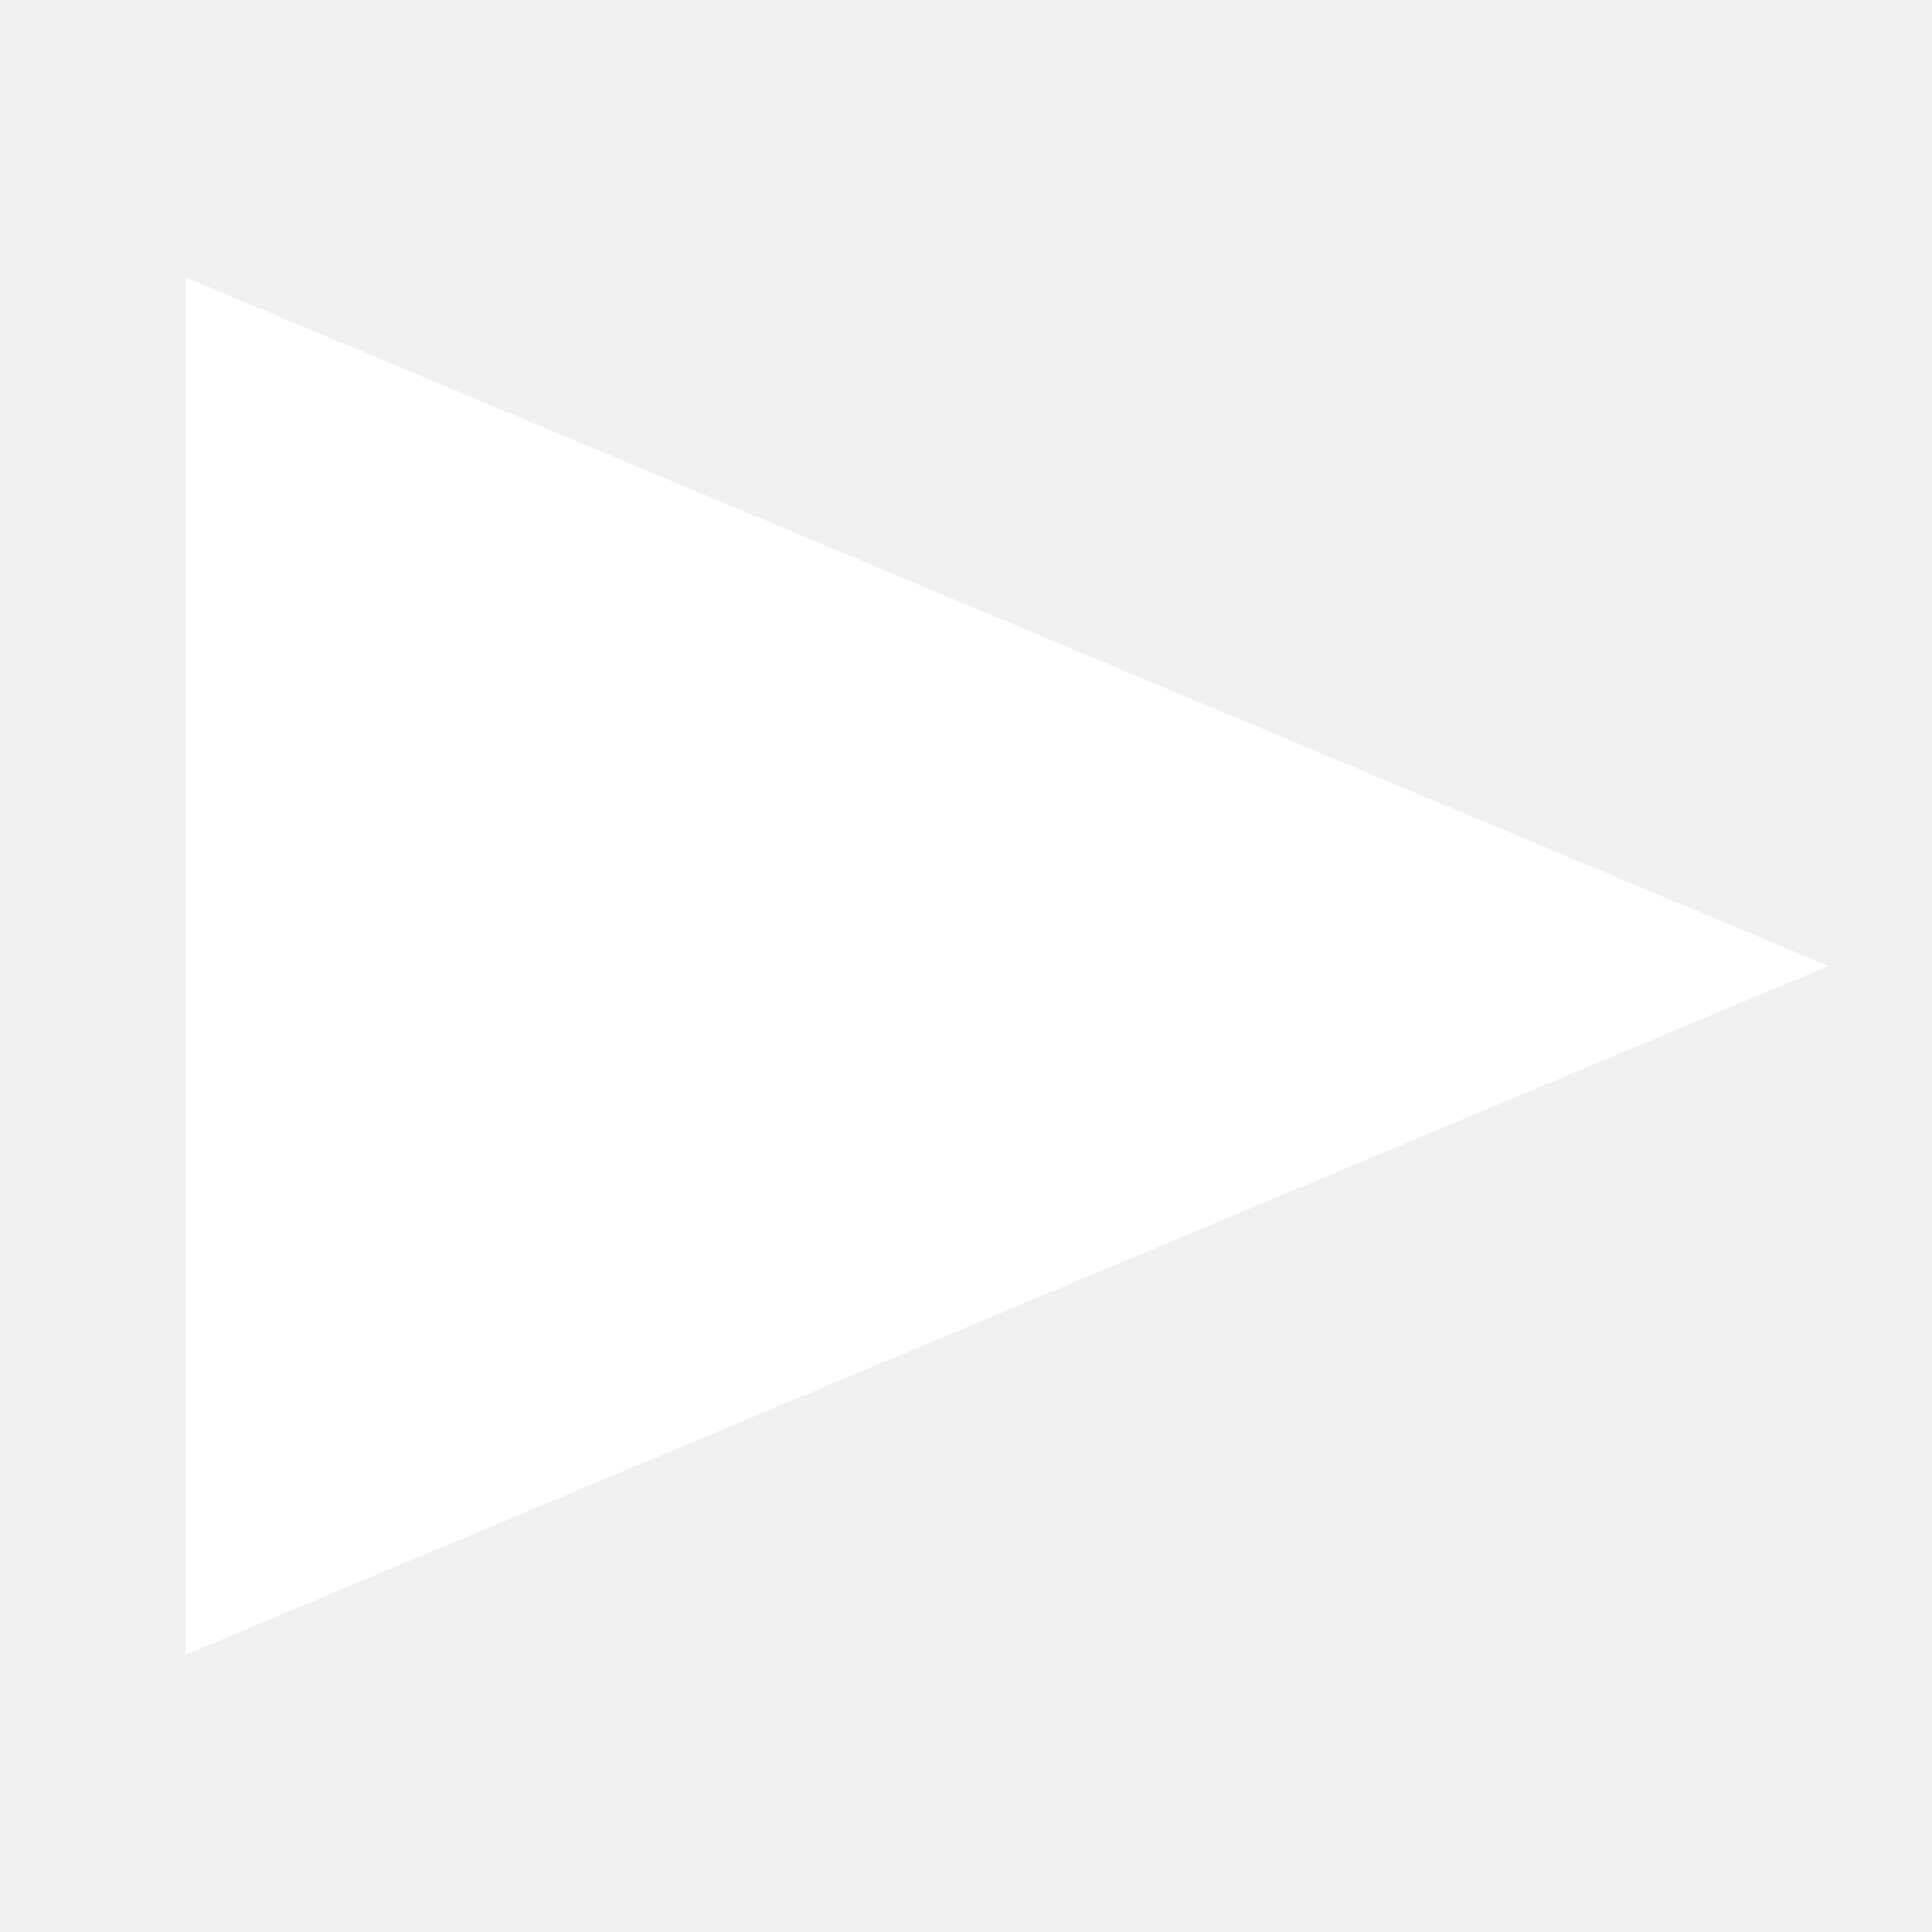
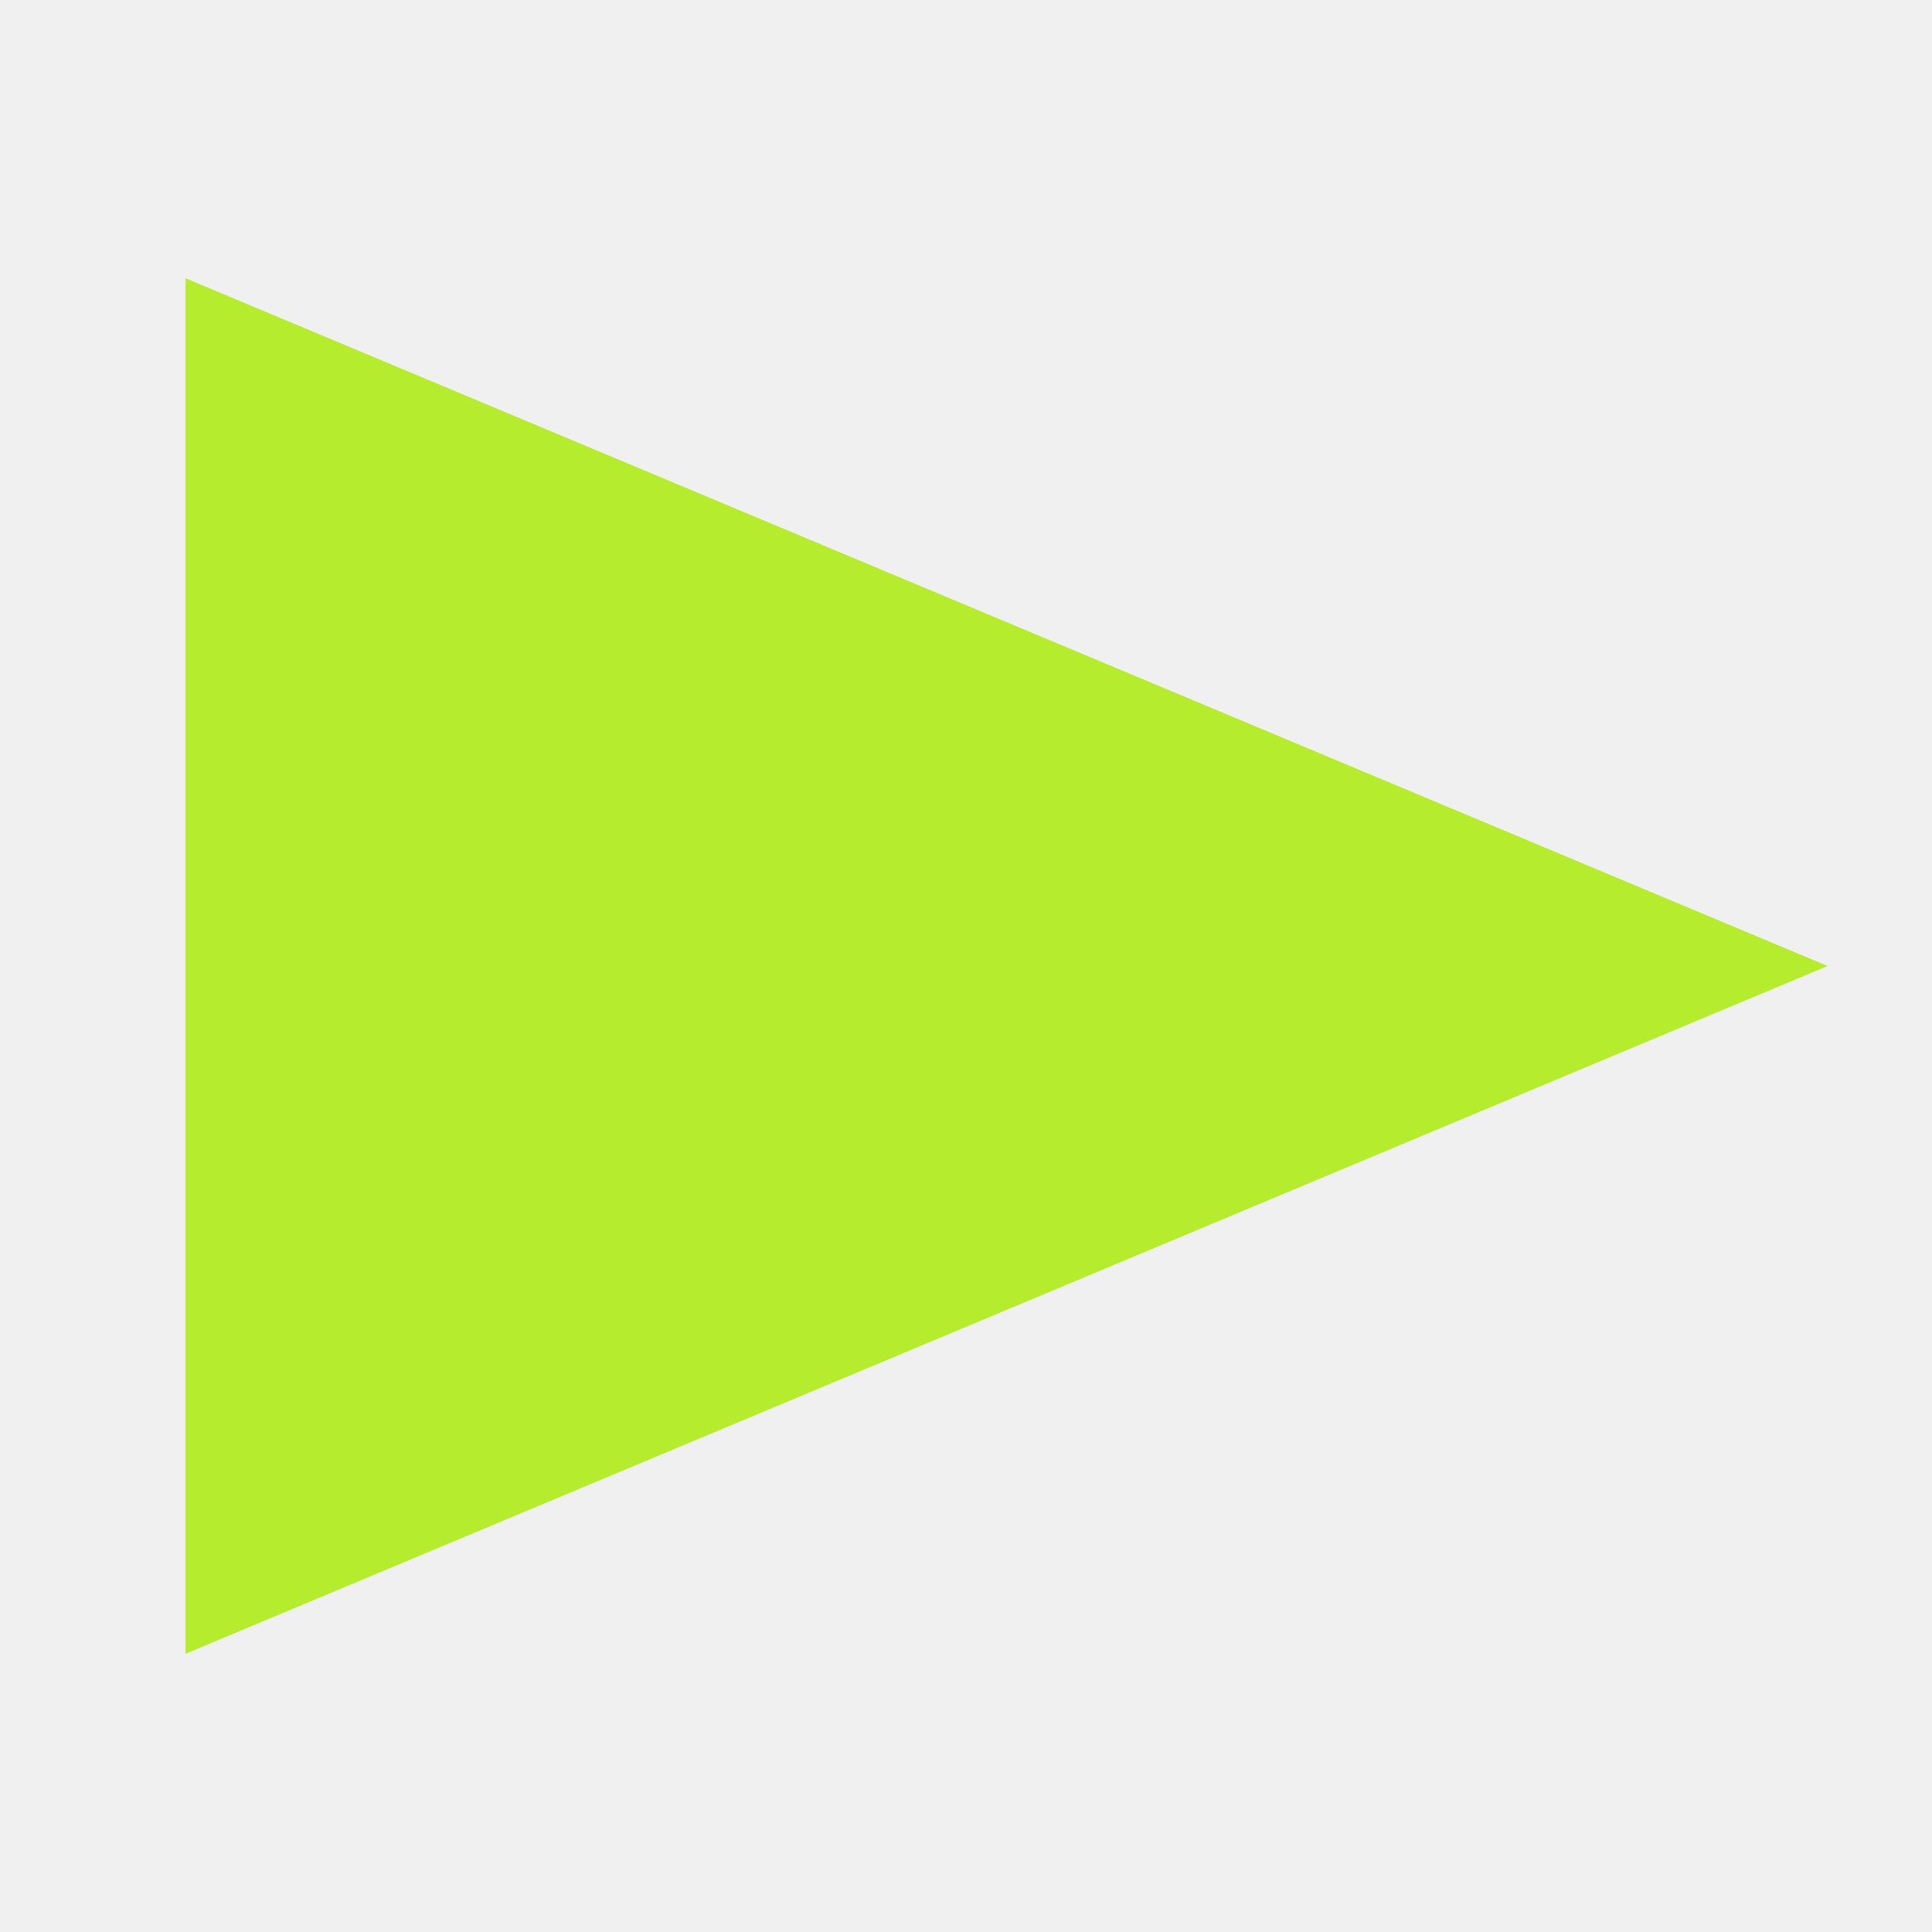
- <svg xmlns="http://www.w3.org/2000/svg" id="Layer_1" data-name="Layer 1" viewBox="0 0 50 50">
-   <defs>
-     <style>.cls-1{fill:#fff;}</style>
-   </defs>
-   <polygon class="cls-1" points="47.32 25 4.81 7.18 4.81 42.82 47.32 25" />
+ <svg xmlns="http://www.w3.org/2000/svg" version="1.1" id="Layer_1" x="0px" y="0px" viewBox="0 0 50 50" style="enable-background:new 0 0 50 50;" xml:space="preserve">
+   <style type="text/css">
+ 	.st0{fill:#B5ED2E;}
+ </style>
+   <polygon class="st0" points="47.3,25 4.8,7.2 4.8,42.8 " />
</svg>
